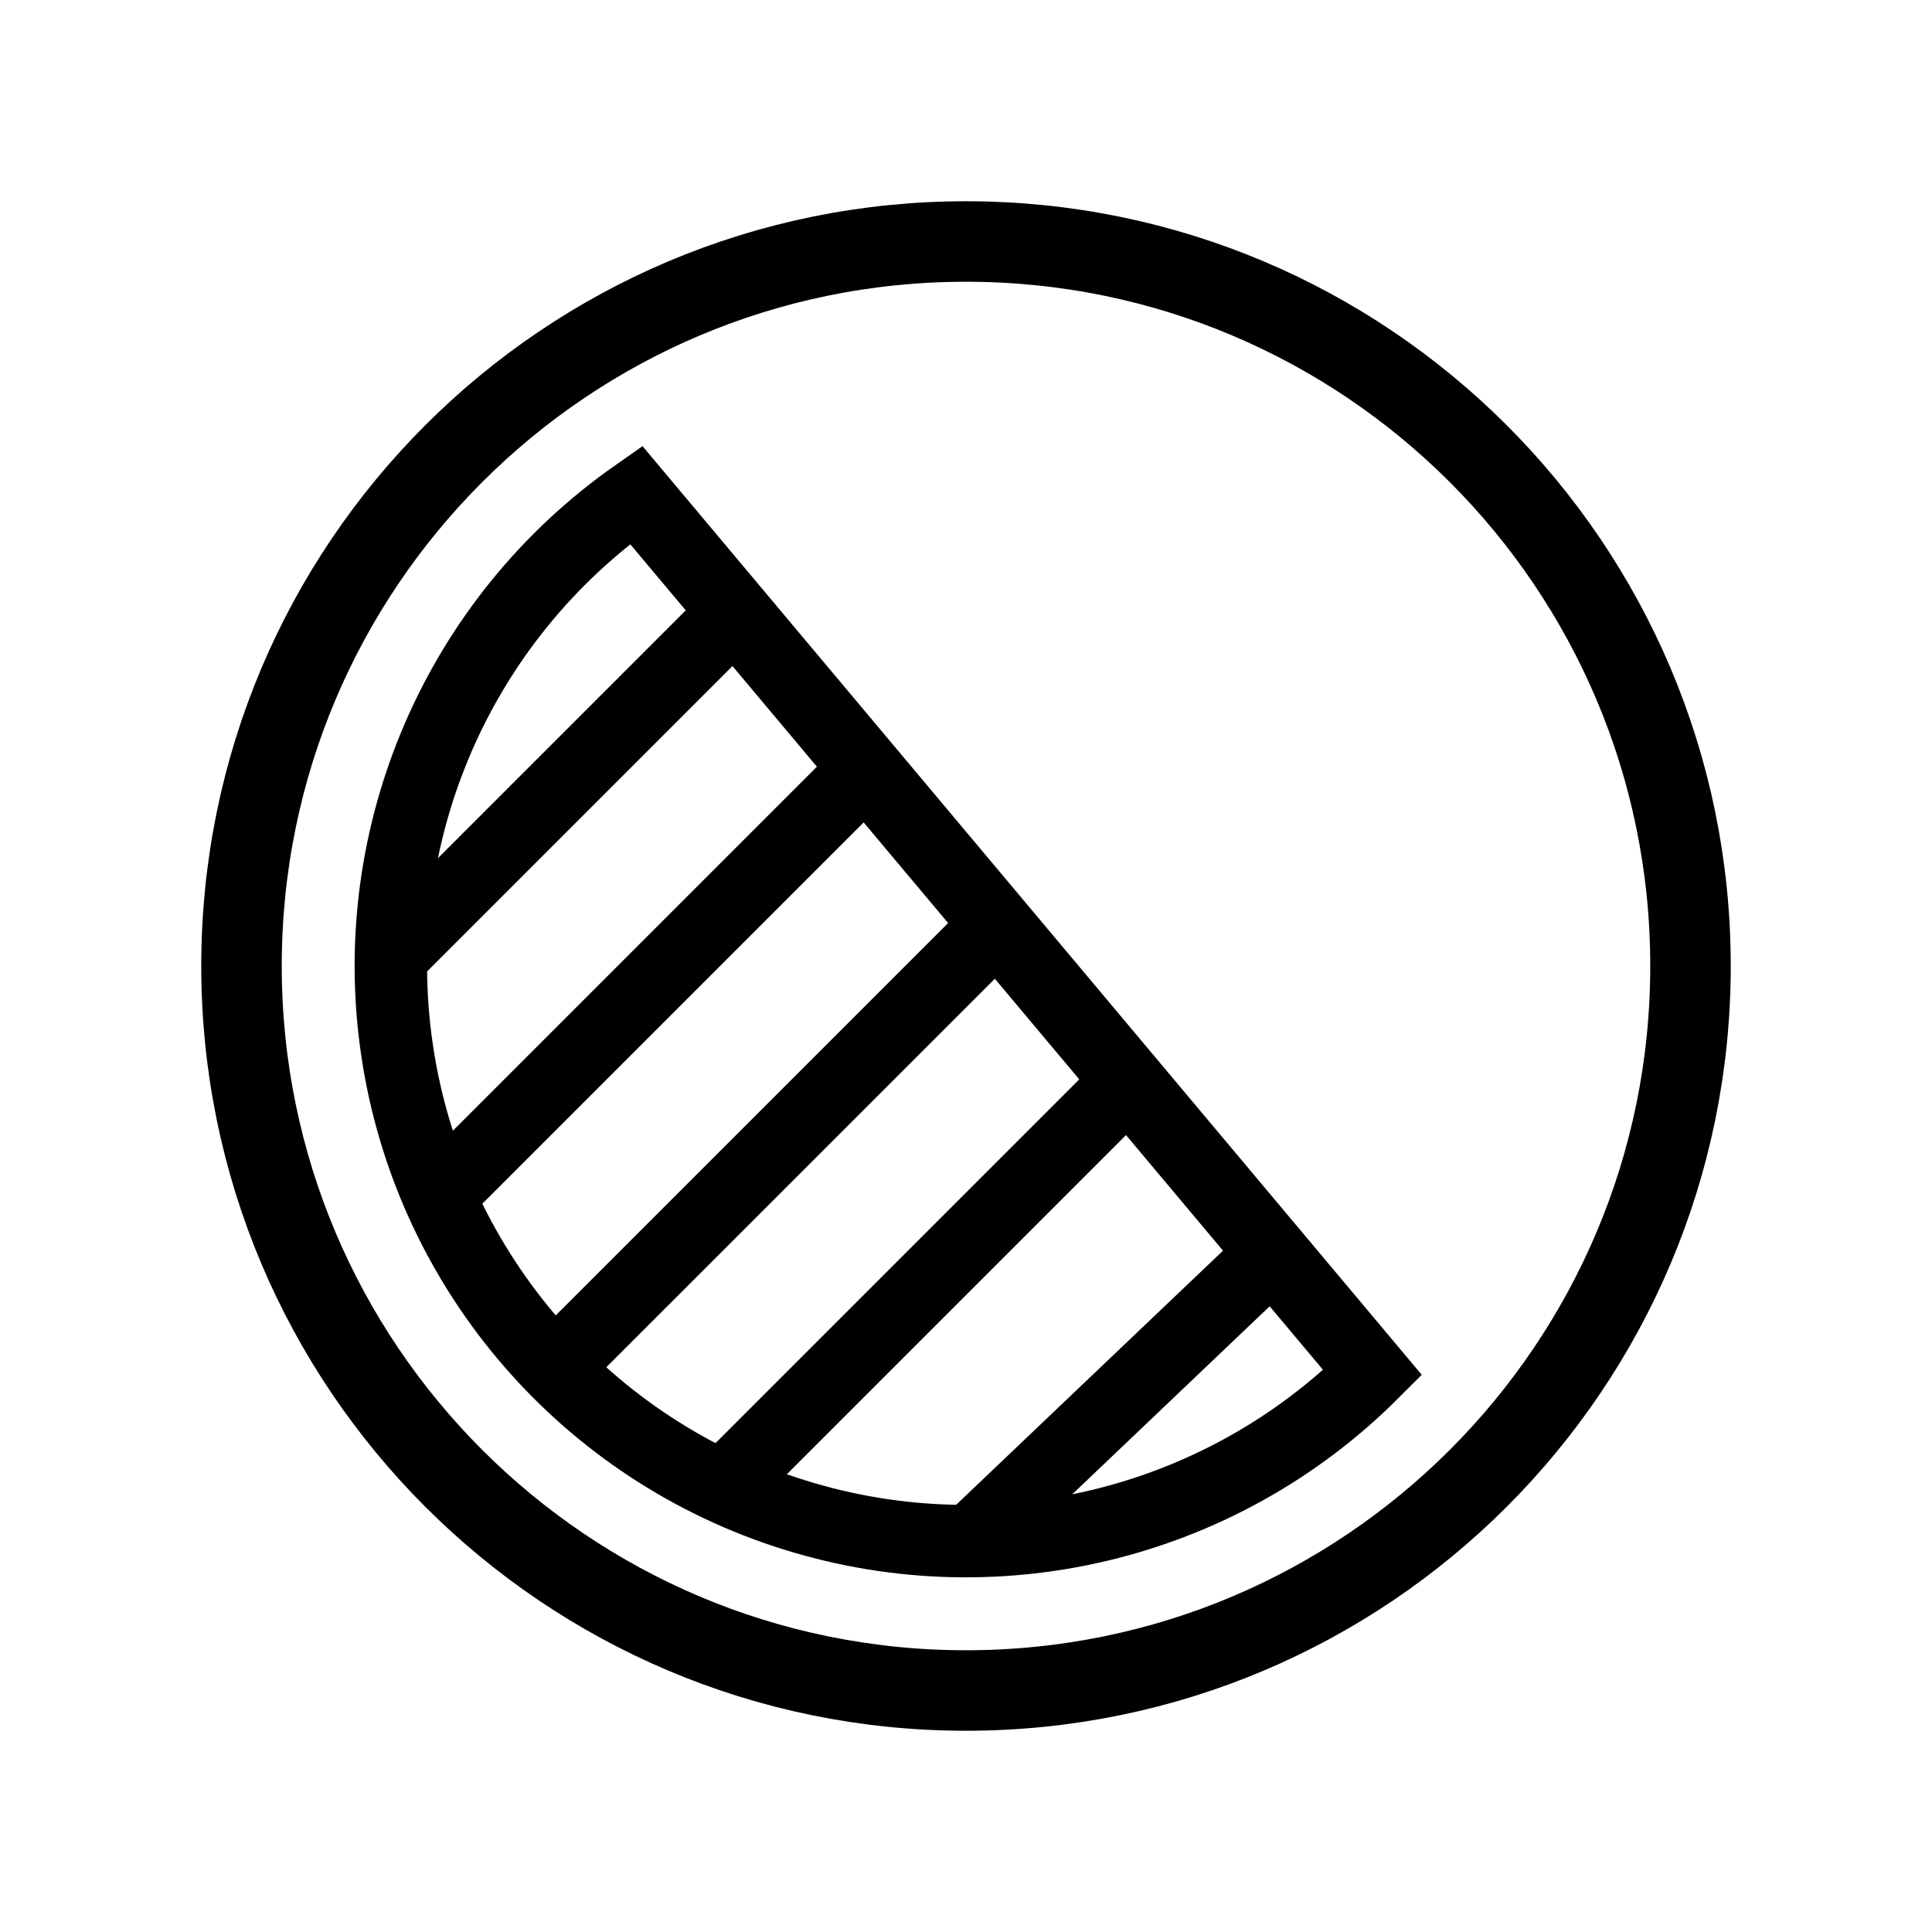
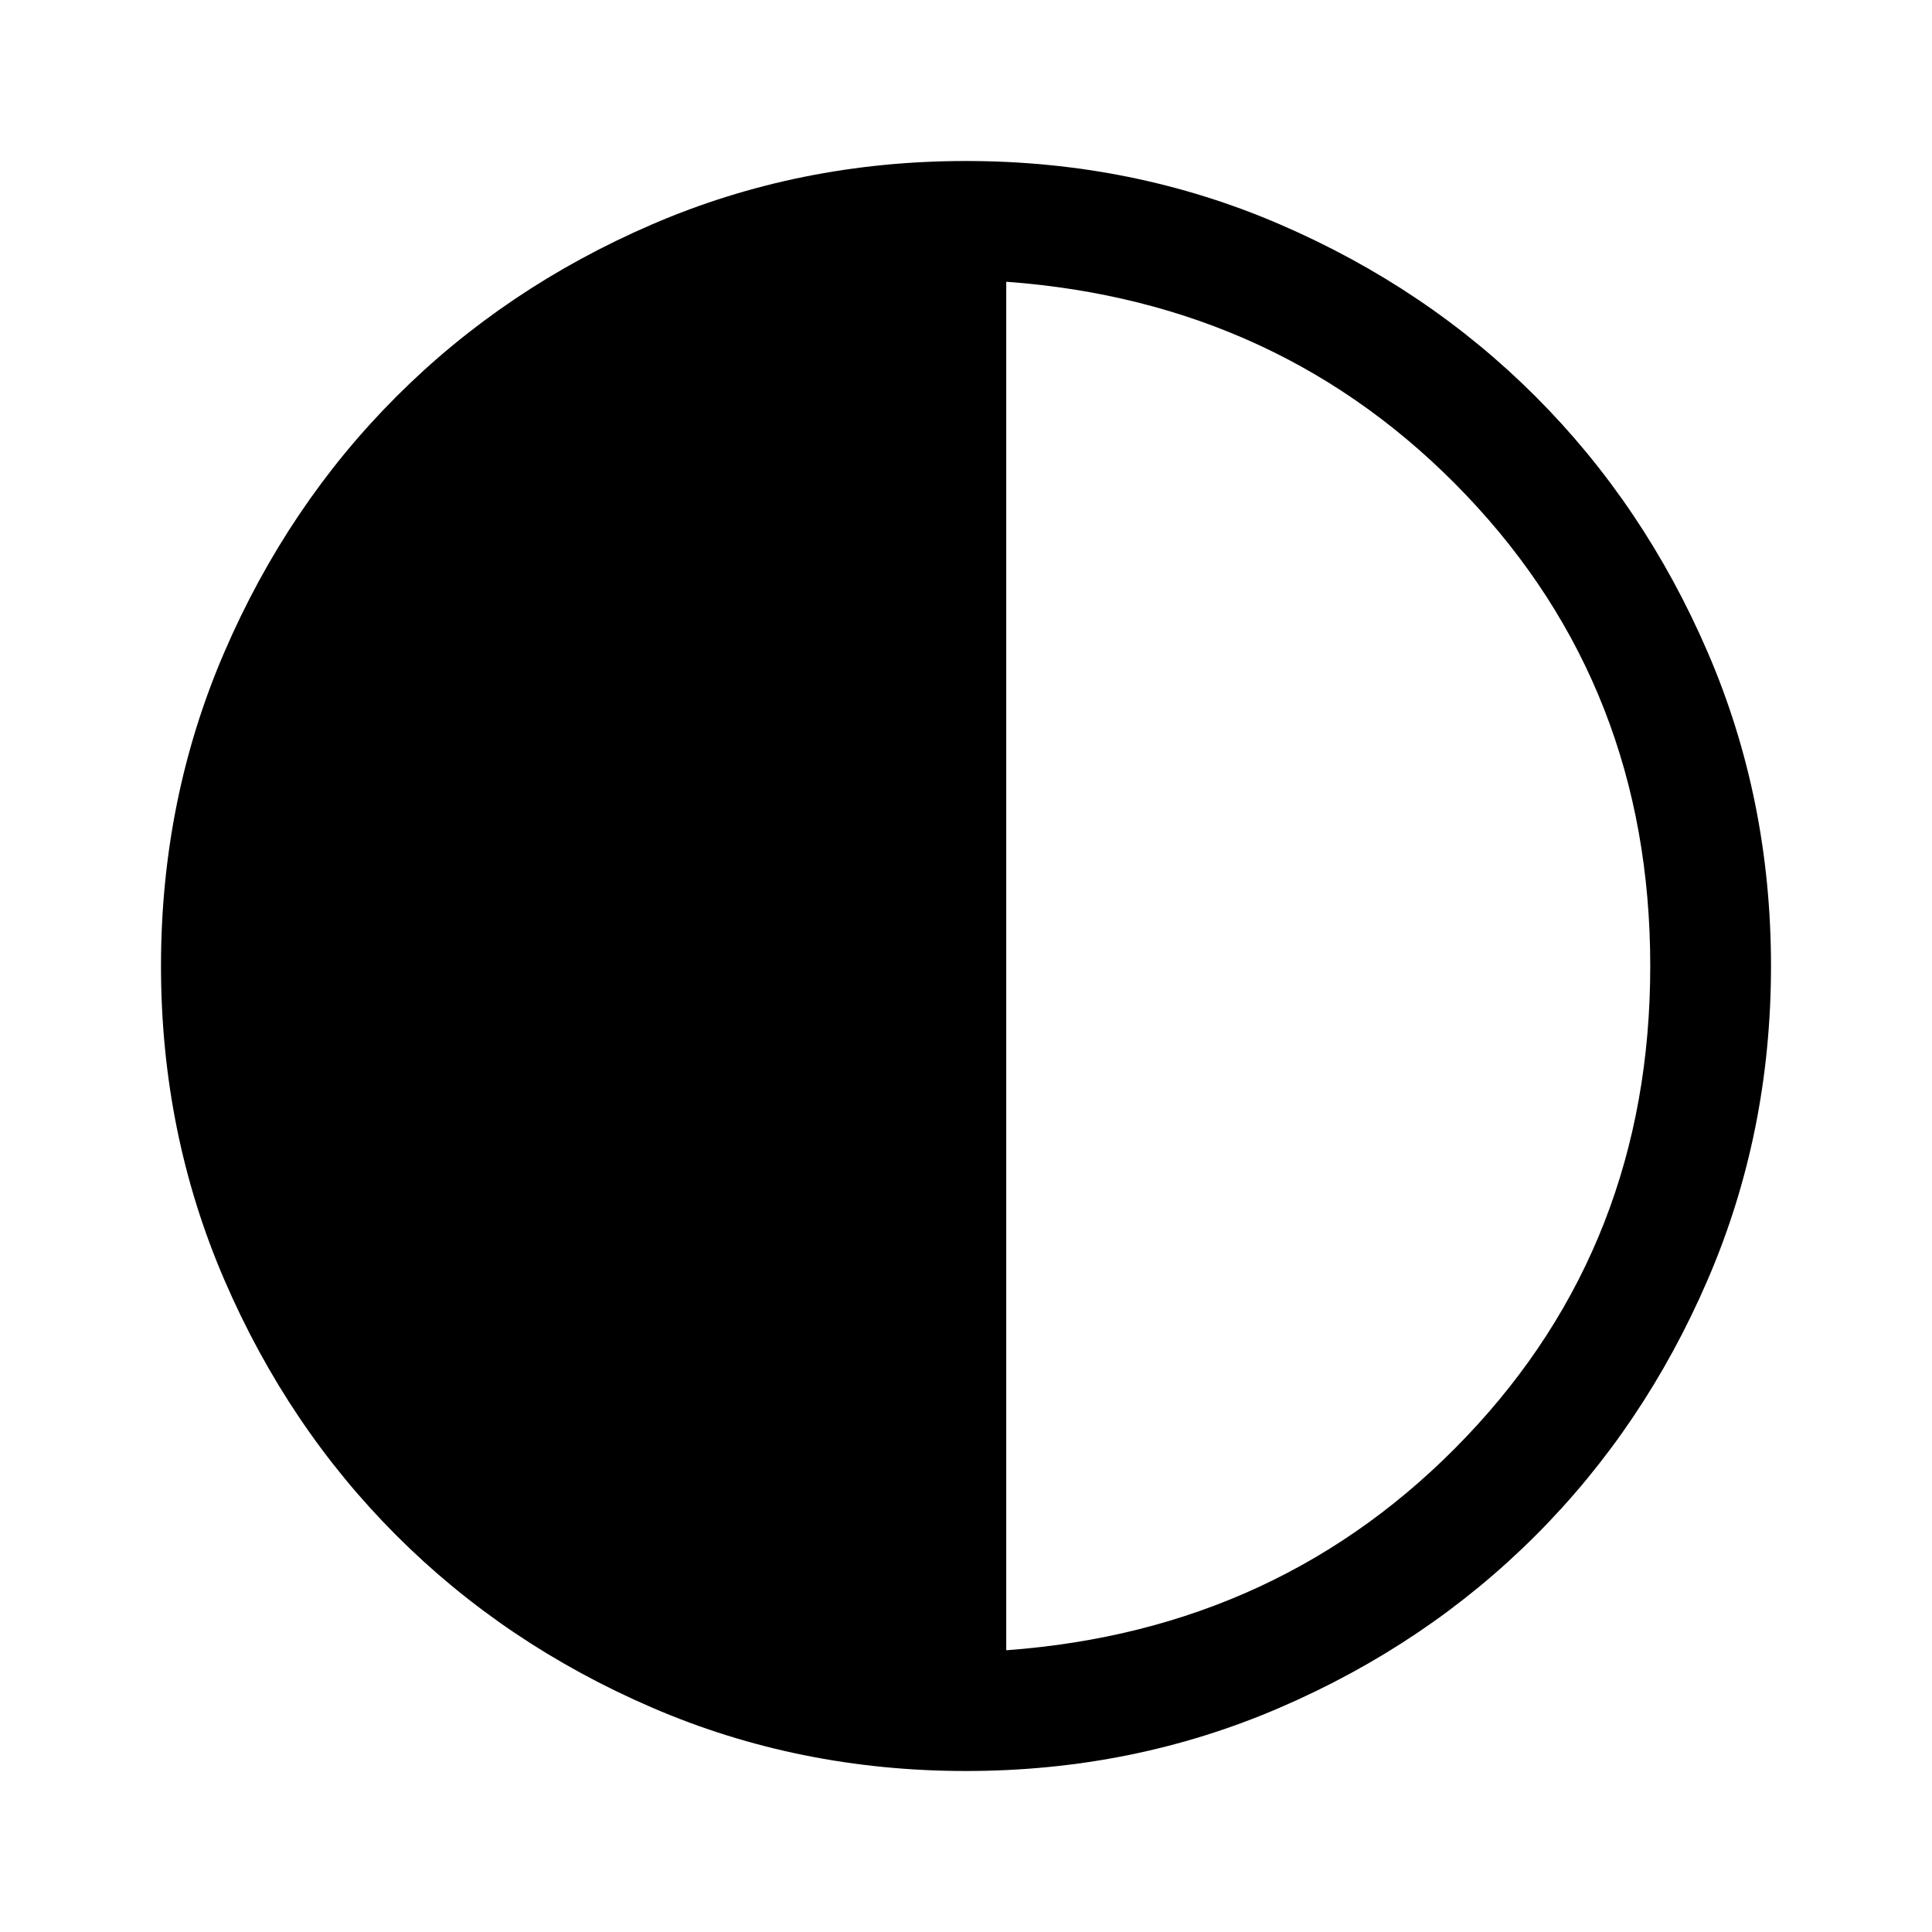
- <svg xmlns="http://www.w3.org/2000/svg" version="1.1" width="48" height="48" viewBox="0 0 48 48" enable-background="new 0 0 24.00 24.00" xml:space="preserve" id="svg4">
-   <defs id="defs8" />
-   <circle style="fill:none;stroke:#000000;stroke-width:2;stroke-opacity:1" id="path929" cx="24" cy="24" r="18" />
-   <g id="g15315" transform="matrix(0.9489305,0,0,0.9489305,1.225669,1.225669)" style="stroke-width:1.054">
-     <path style="fill:none;stroke:#000000;stroke-width:1.897;stroke-opacity:1;stroke-miterlimit:4;stroke-dasharray:none" id="ellipse11" d="M 34.647,34.647 A 15.058,15.058 0 0 1 19.264,38.293 15.058,15.058 0 0 1 9.101,26.182 15.058,15.058 0 0 1 15.363,11.665 Z" />
-     <path style="fill:none;stroke:#000000;stroke-width:1.897;stroke-linecap:butt;stroke-linejoin:miter;stroke-opacity:1;stroke-miterlimit:4;stroke-dasharray:none" d="M 17.725,14.967 8.945,23.747" id="path23" />
-     <path style="fill:none;stroke:#000000;stroke-width:1.897;stroke-linecap:butt;stroke-linejoin:miter;stroke-opacity:1;stroke-miterlimit:4;stroke-dasharray:none" d="M 21.489,18.731 9.966,30.254" id="path25" />
-     <path style="fill:none;stroke:#000000;stroke-width:1.897;stroke-linecap:butt;stroke-linejoin:miter;stroke-opacity:1;stroke-miterlimit:4;stroke-dasharray:none" d="M 25.253,22.495 13.224,34.523" id="path27" />
-     <path style="fill:none;stroke:#000000;stroke-width:1.897;stroke-linecap:butt;stroke-linejoin:miter;stroke-opacity:1;stroke-miterlimit:4;stroke-dasharray:none" d="M 28.64,26.635 17.364,37.91" id="path31" />
-     <path style="fill:none;stroke:#000000;stroke-width:1.897;stroke-linecap:butt;stroke-linejoin:miter;stroke-opacity:1;stroke-miterlimit:4;stroke-dasharray:none" d="m 32.027,31.527 -7.889,7.512" id="path33" />
-   </g>
+ <svg xmlns="http://www.w3.org/2000/svg" height="48" width="48">
+   <path d="M24 44q-4.15 0-7.8-1.575-3.65-1.575-6.35-4.275-2.7-2.7-4.275-6.35Q4 28.15 4 24t1.575-7.8Q7.15 12.55 9.85 9.85q2.7-2.7 6.35-4.275Q19.85 4 24 4t7.8 1.575q3.65 1.575 6.35 4.275 2.7 2.7 4.275 6.35Q44 19.85 44 24t-1.575 7.8q-1.575 3.65-4.275 6.35-2.7 2.7-6.35 4.275Q28.15 44 24 44Zm1-3q6.85-.5 11.425-5.3Q41 30.9 41 24q0-6.9-4.575-11.7Q31.85 7.5 25 7Z" />
</svg>
